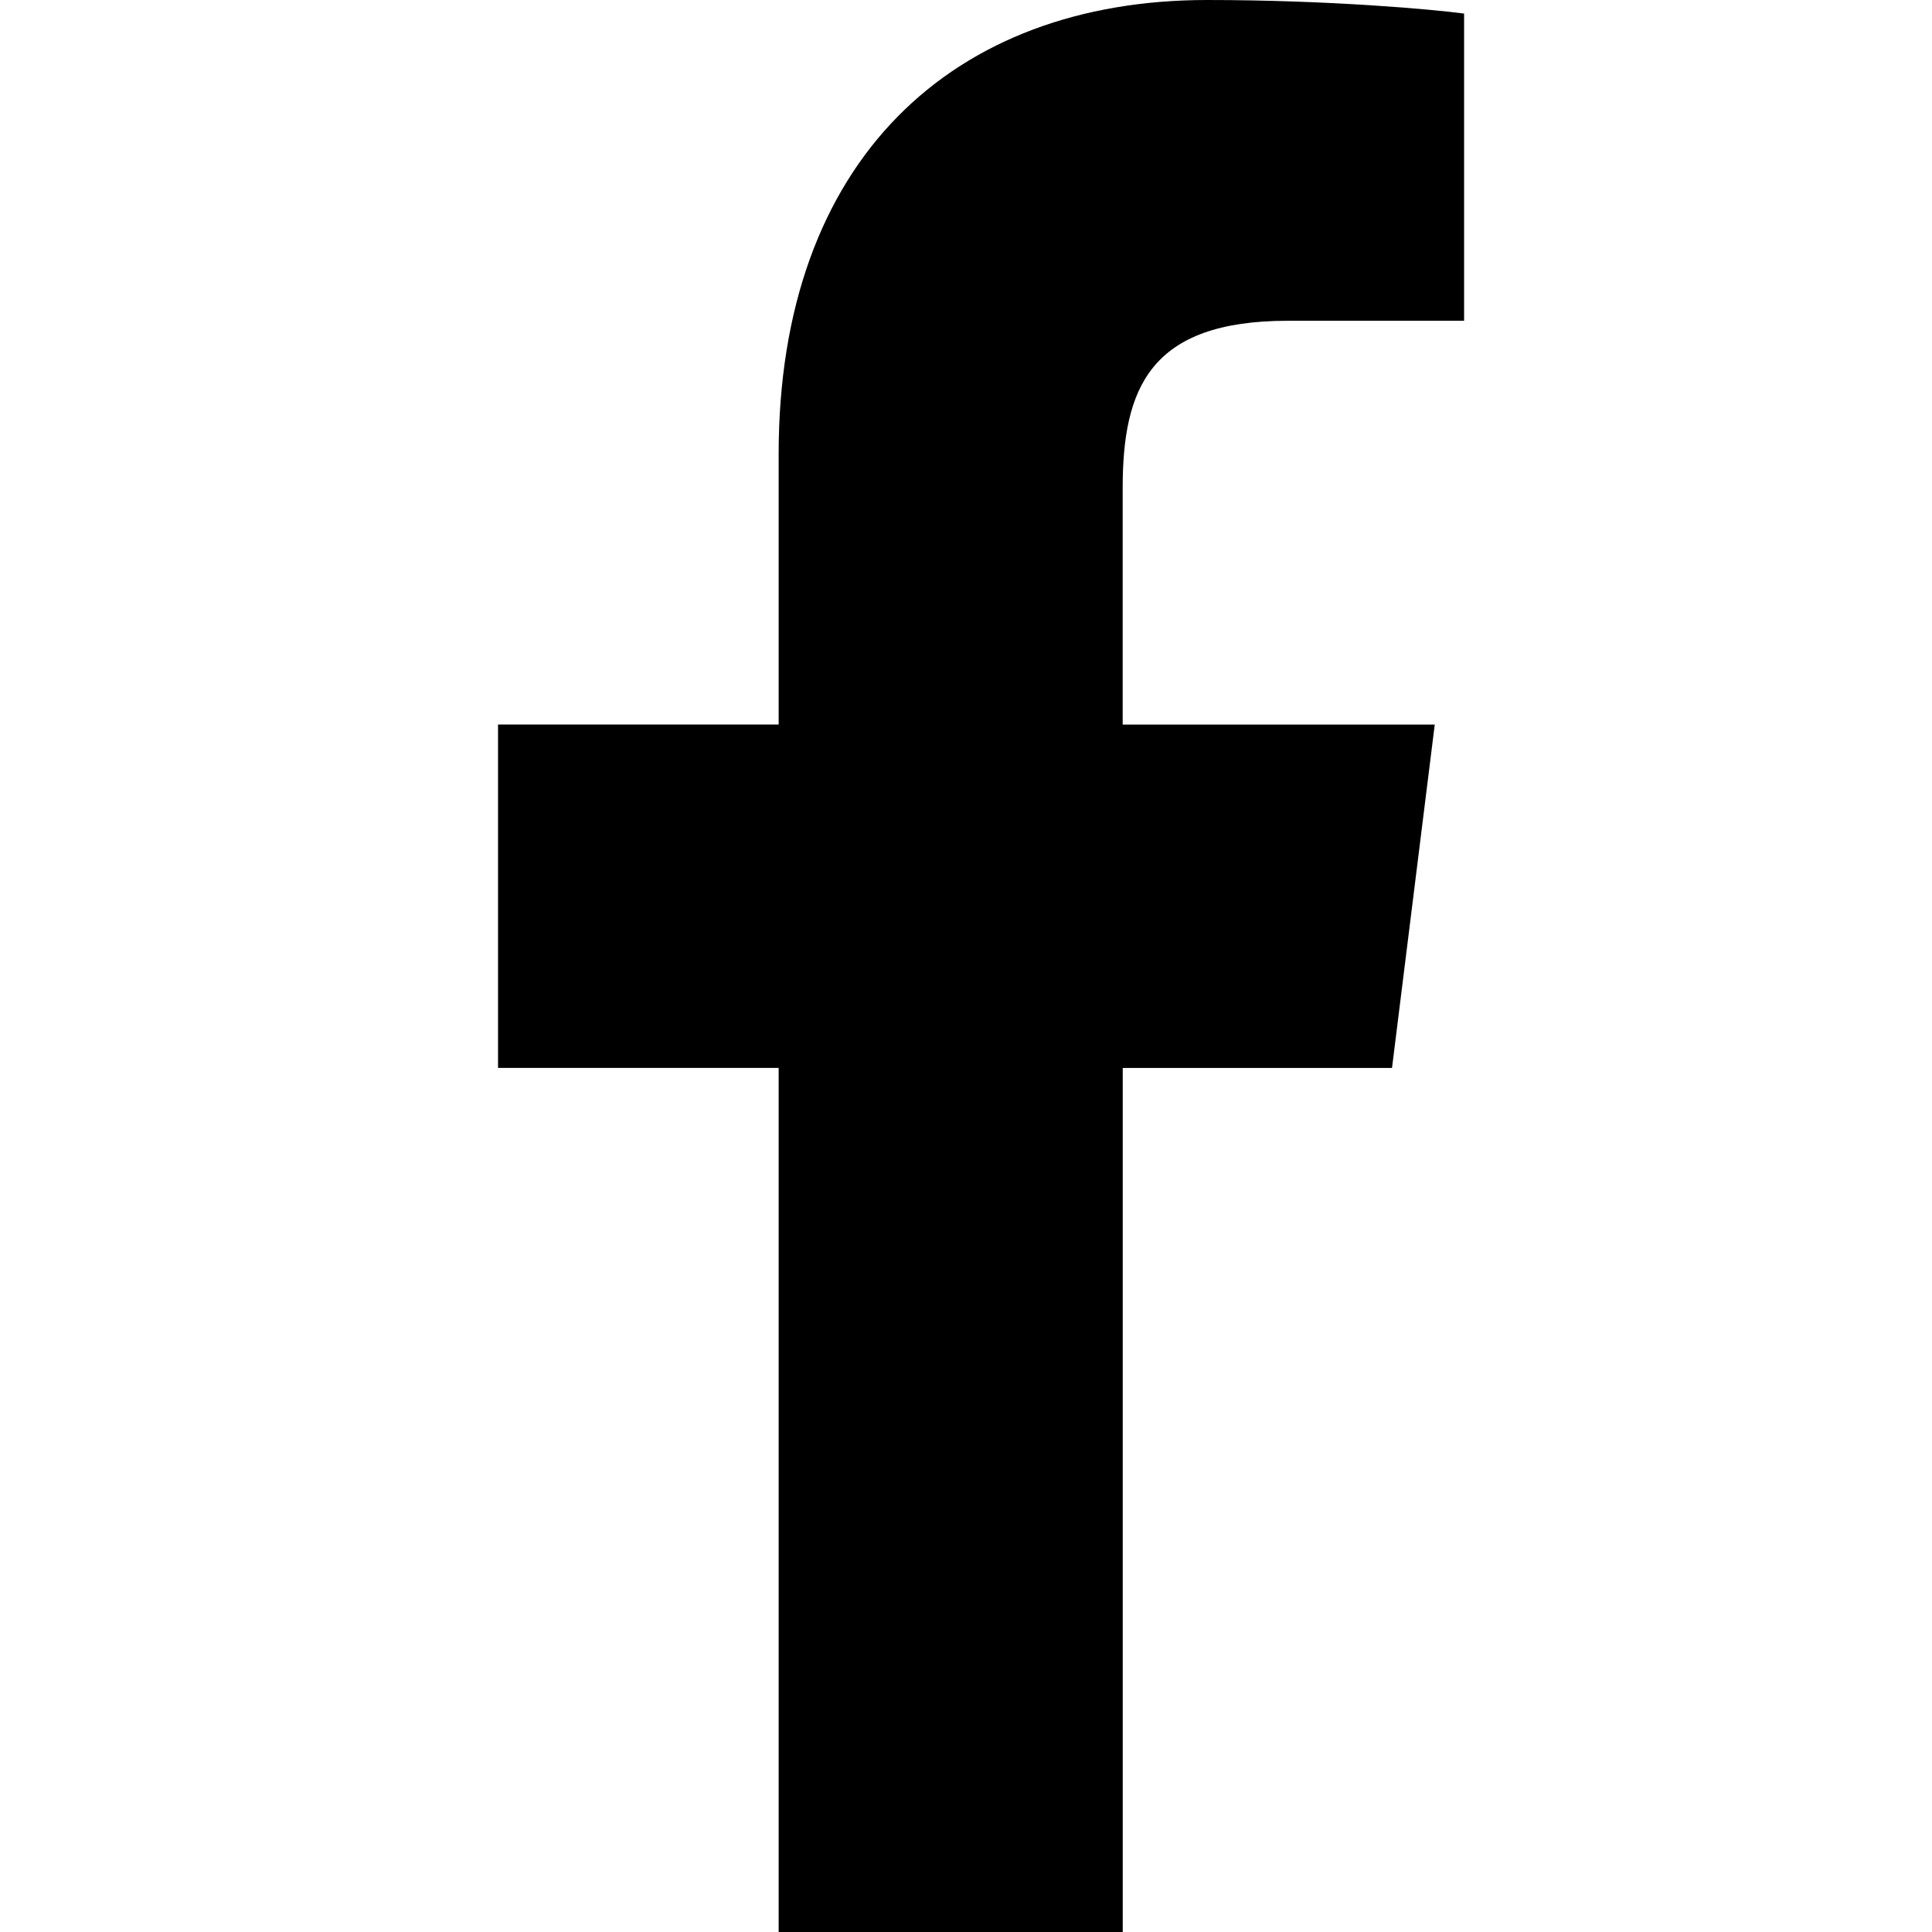
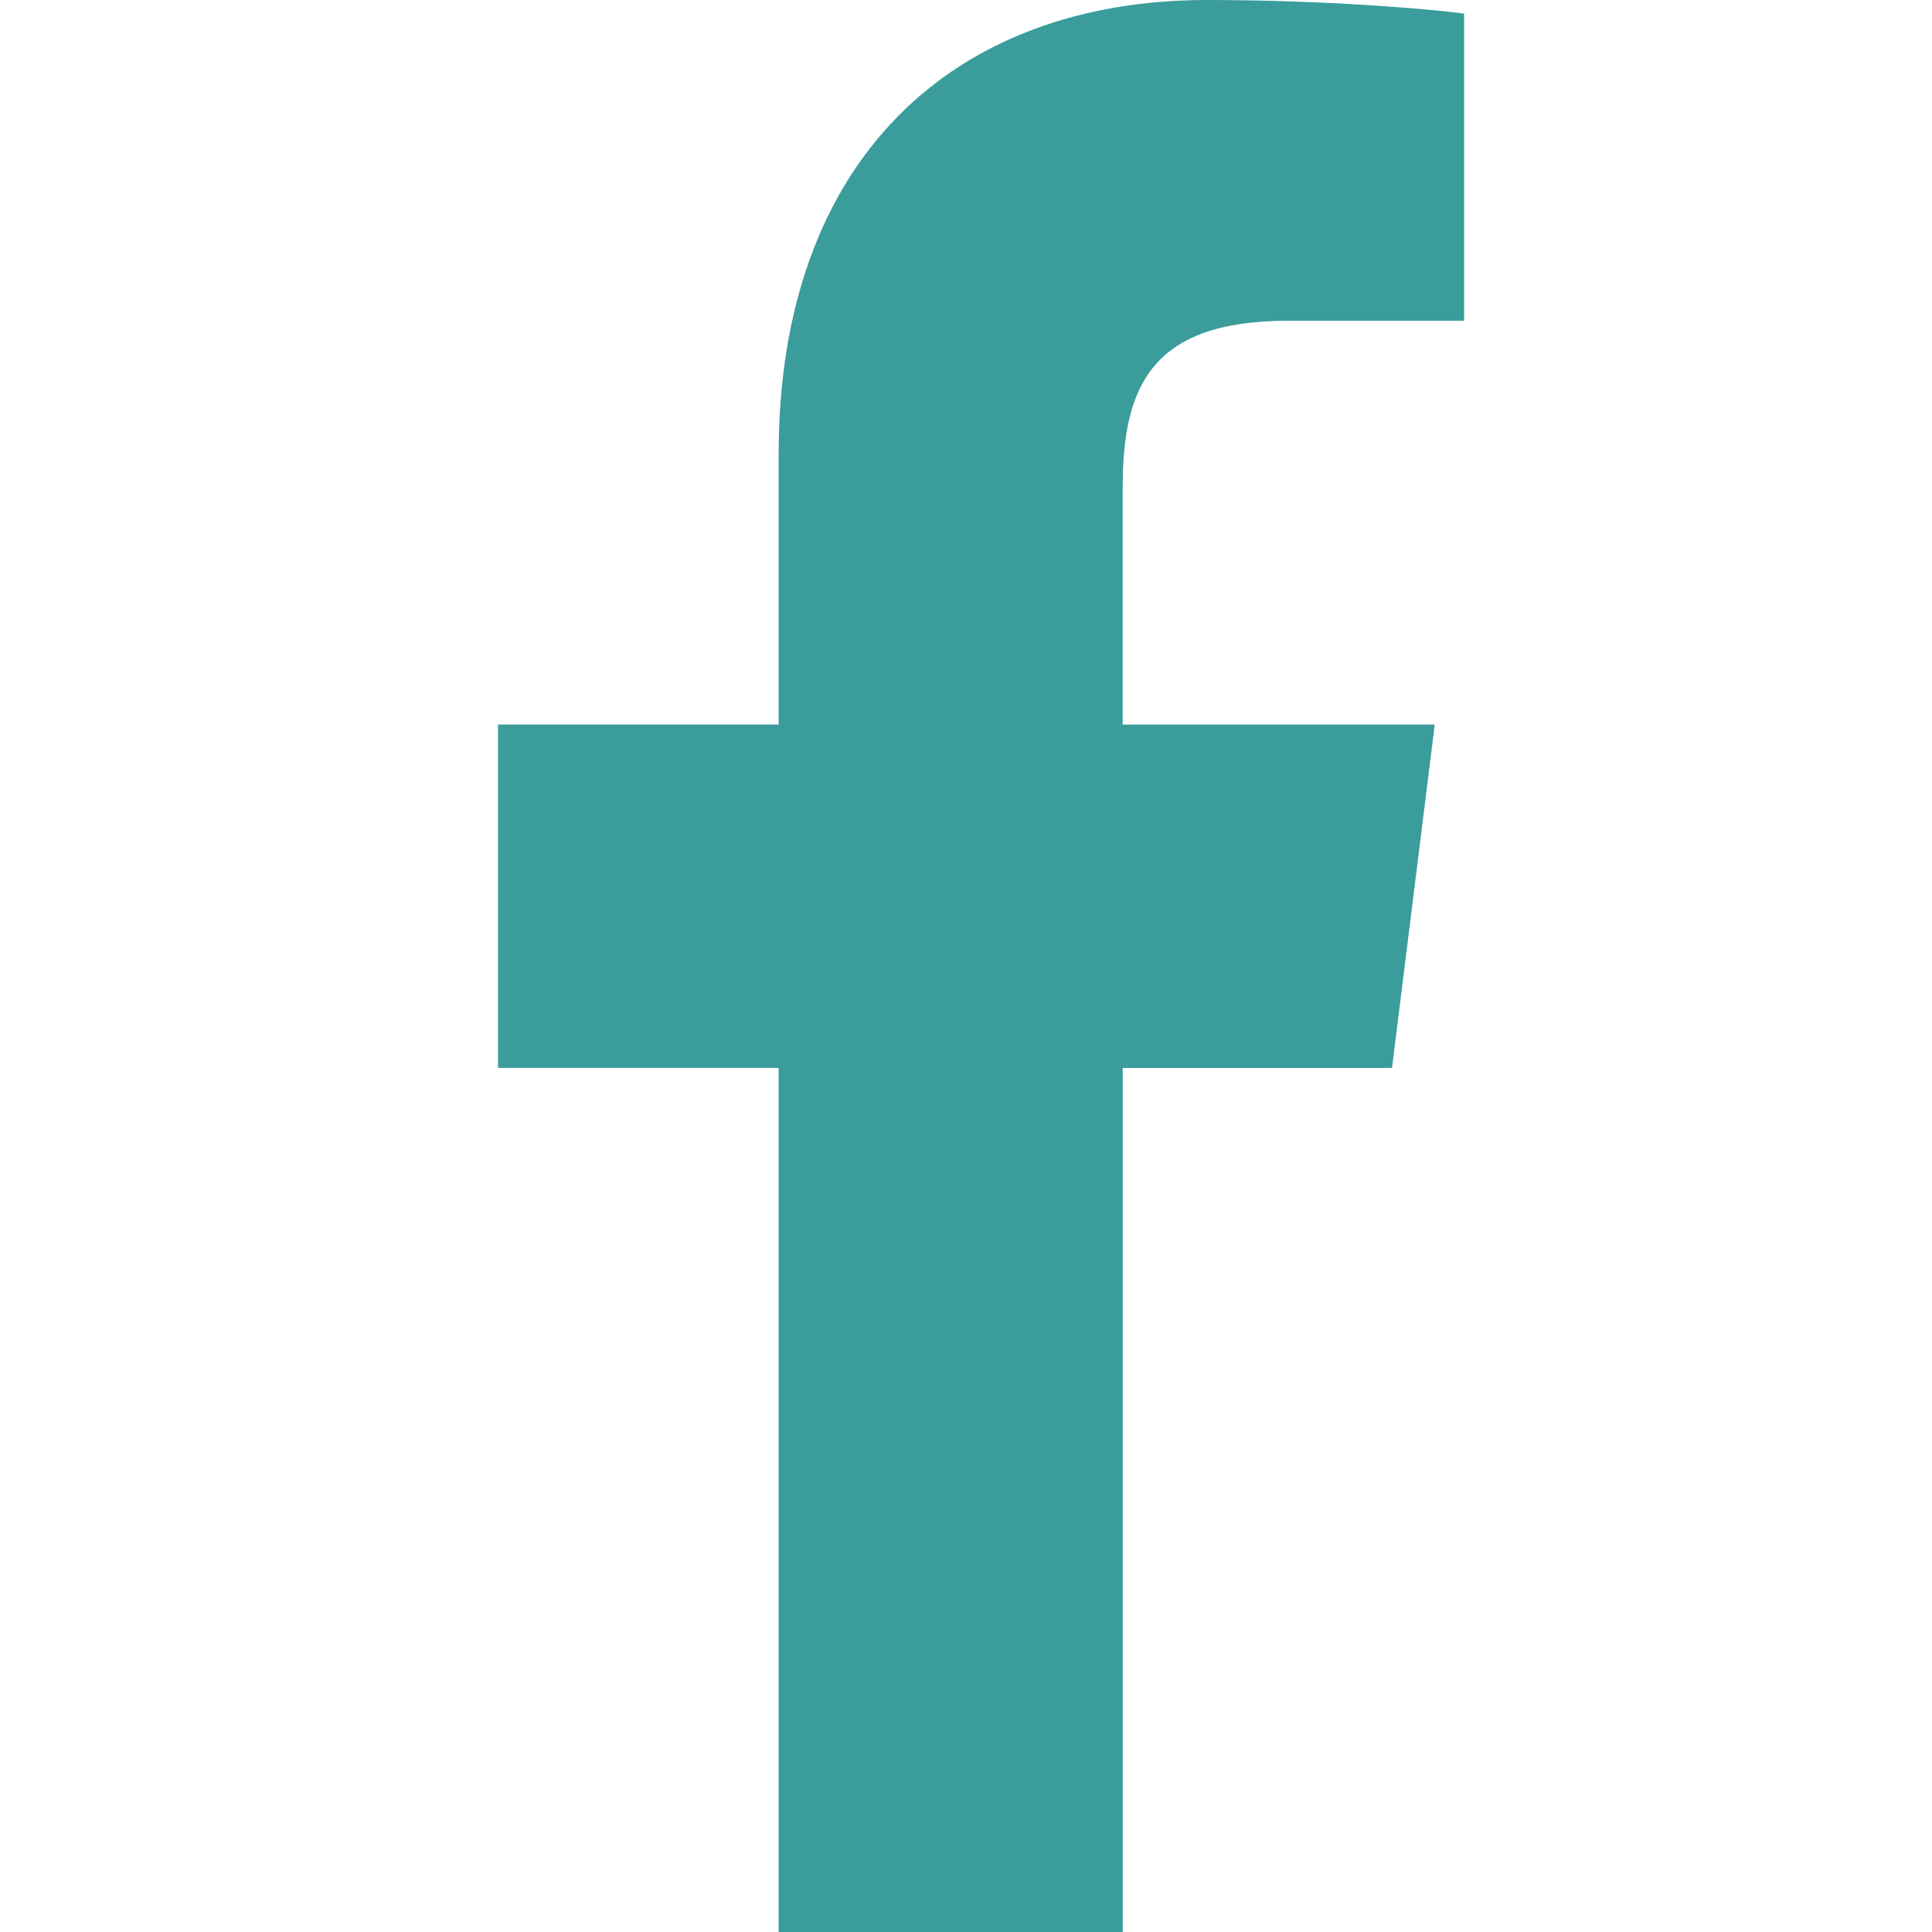
<svg xmlns="http://www.w3.org/2000/svg" width="32" height="32">
-   <path d="M21.329 5.313h2.921V.225C23.746.156 22.013 0 19.994 0c-4.212 0-7.097 2.649-7.097 7.519V12H8.249v5.688h4.648V32h5.699V17.689h4.46l.708-5.688h-5.169V8.082c.001-1.644.444-2.769 2.735-2.769z" />
+   <path d="M21.329 5.313h2.921V.225C23.746.156 22.013 0 19.994 0c-4.212 0-7.097 2.649-7.097 7.519V12H8.249v5.688h4.648V32h5.699V17.689h4.46l.708-5.688h-5.169V8.082c.001-1.644.444-2.769 2.735-2.769z" style="fill:#3B9C9C;stroke-width:1" />
</svg>
